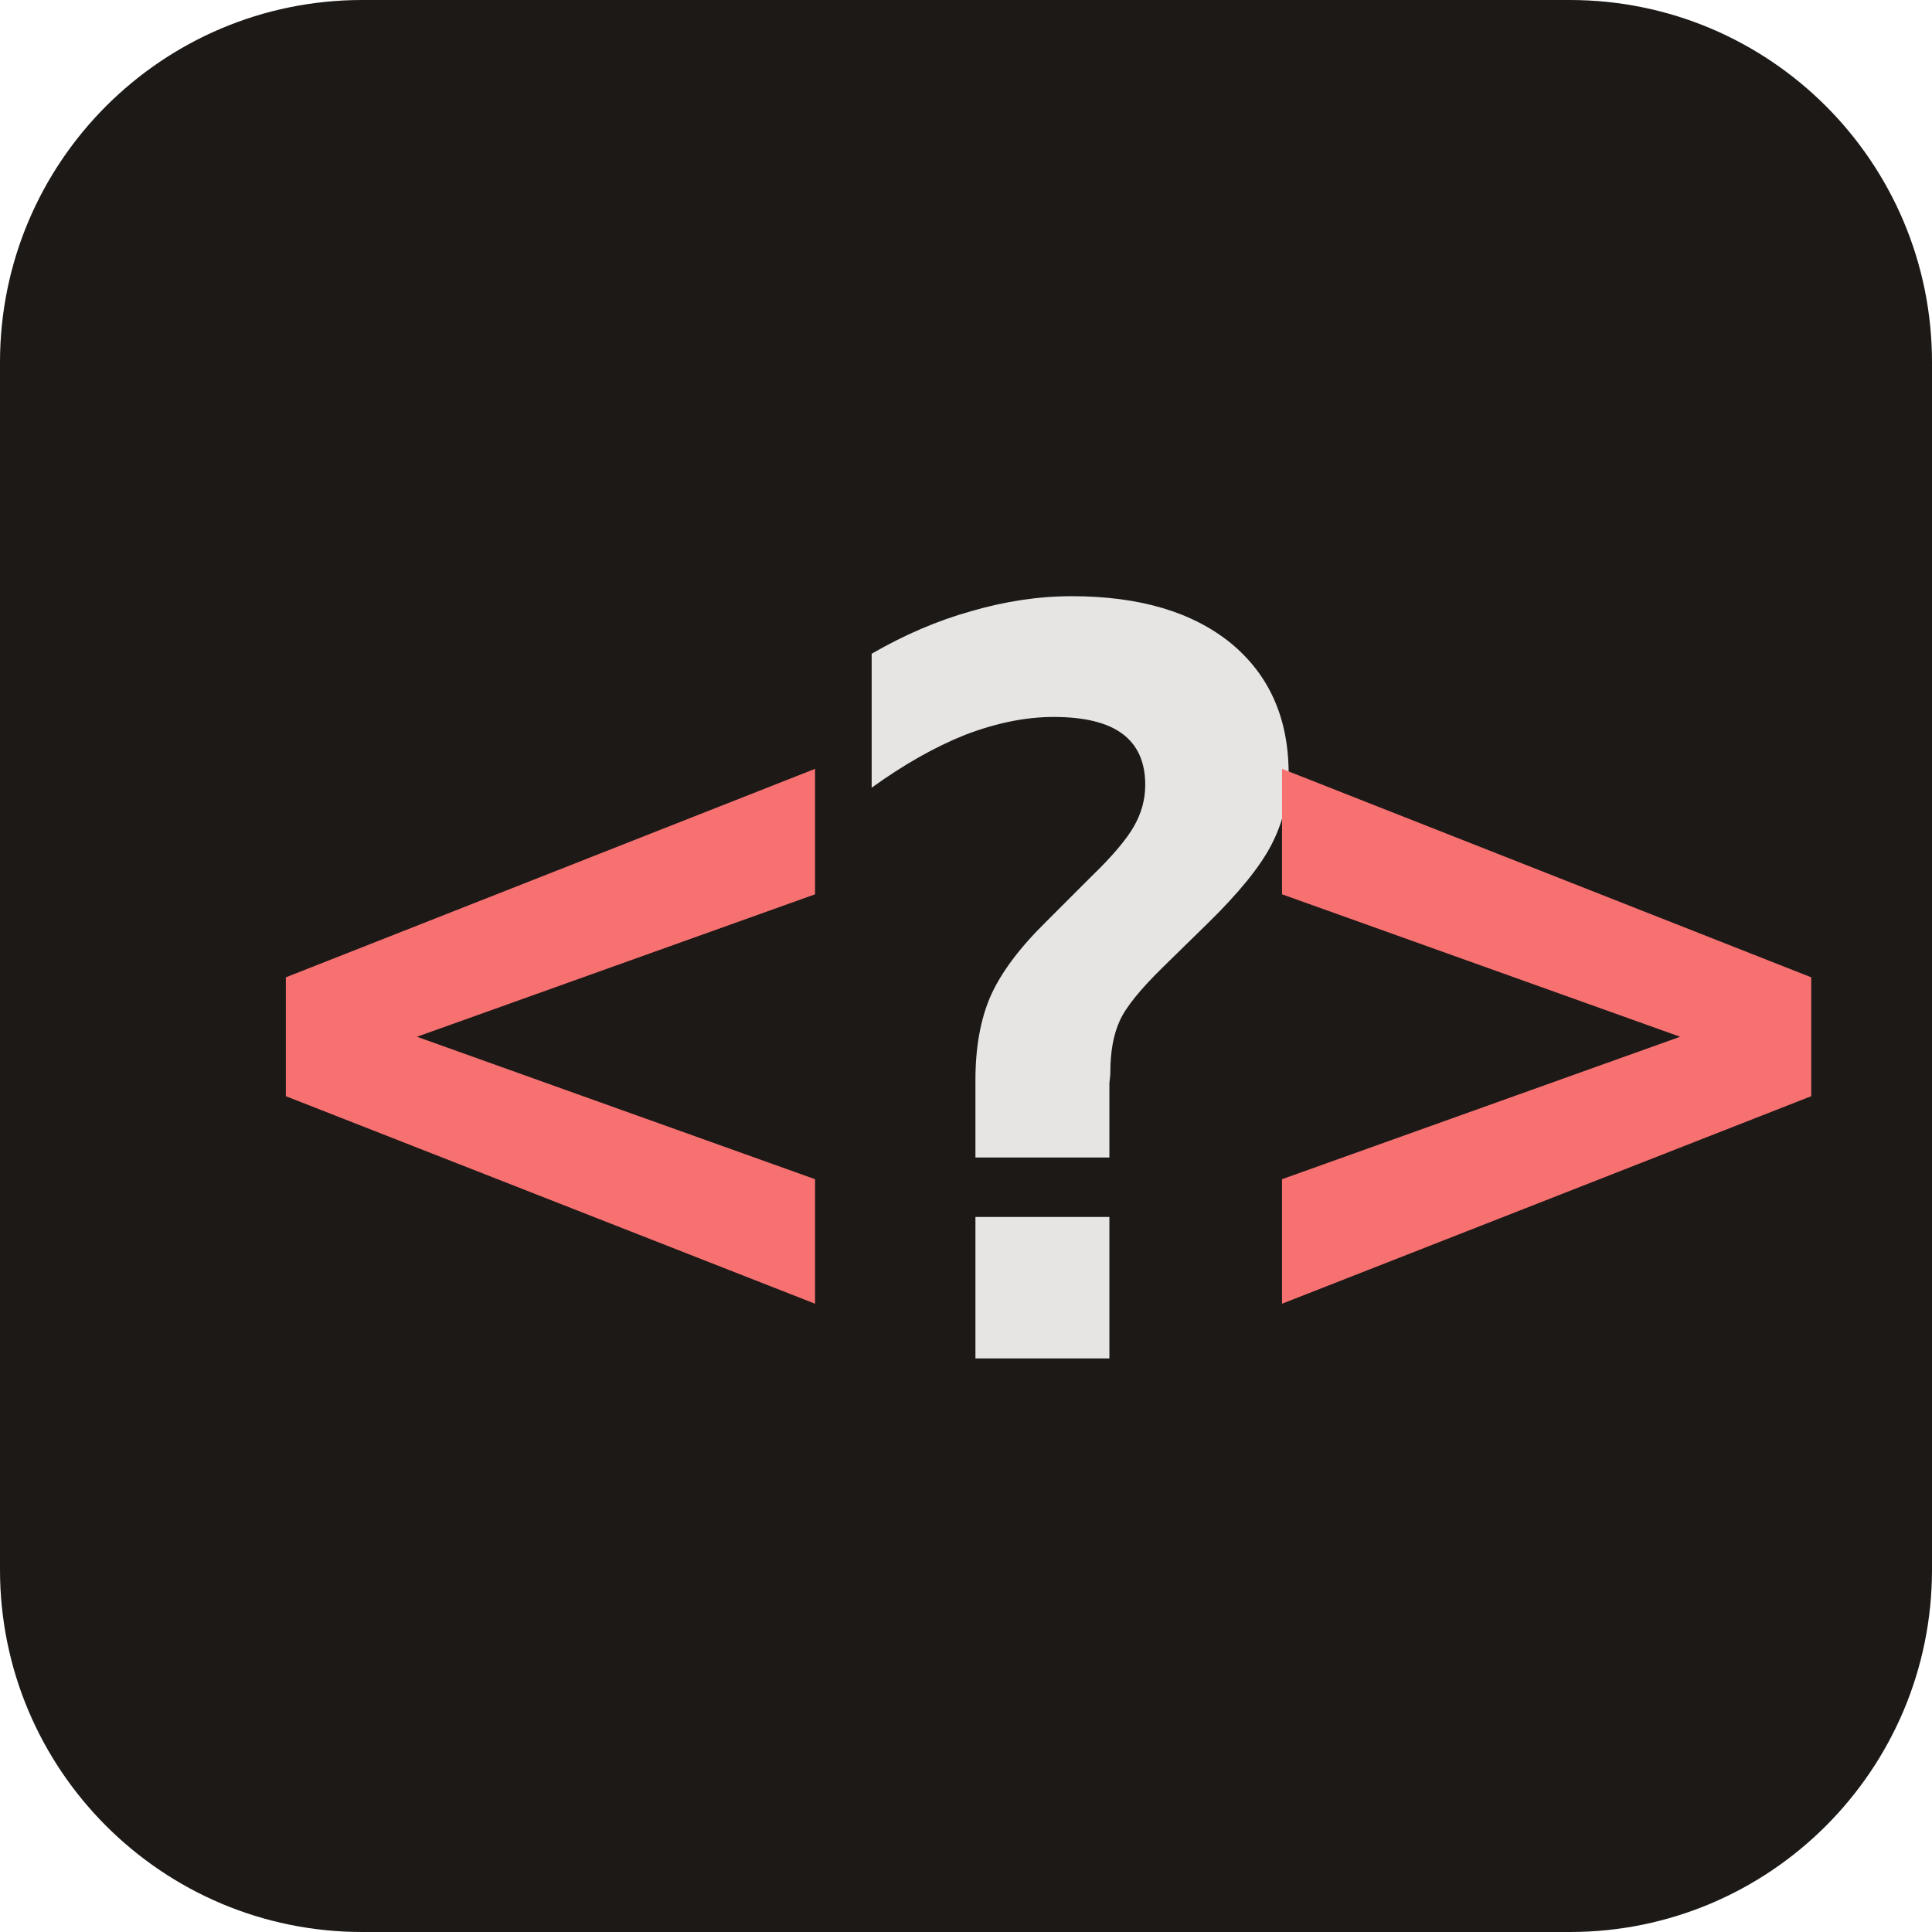
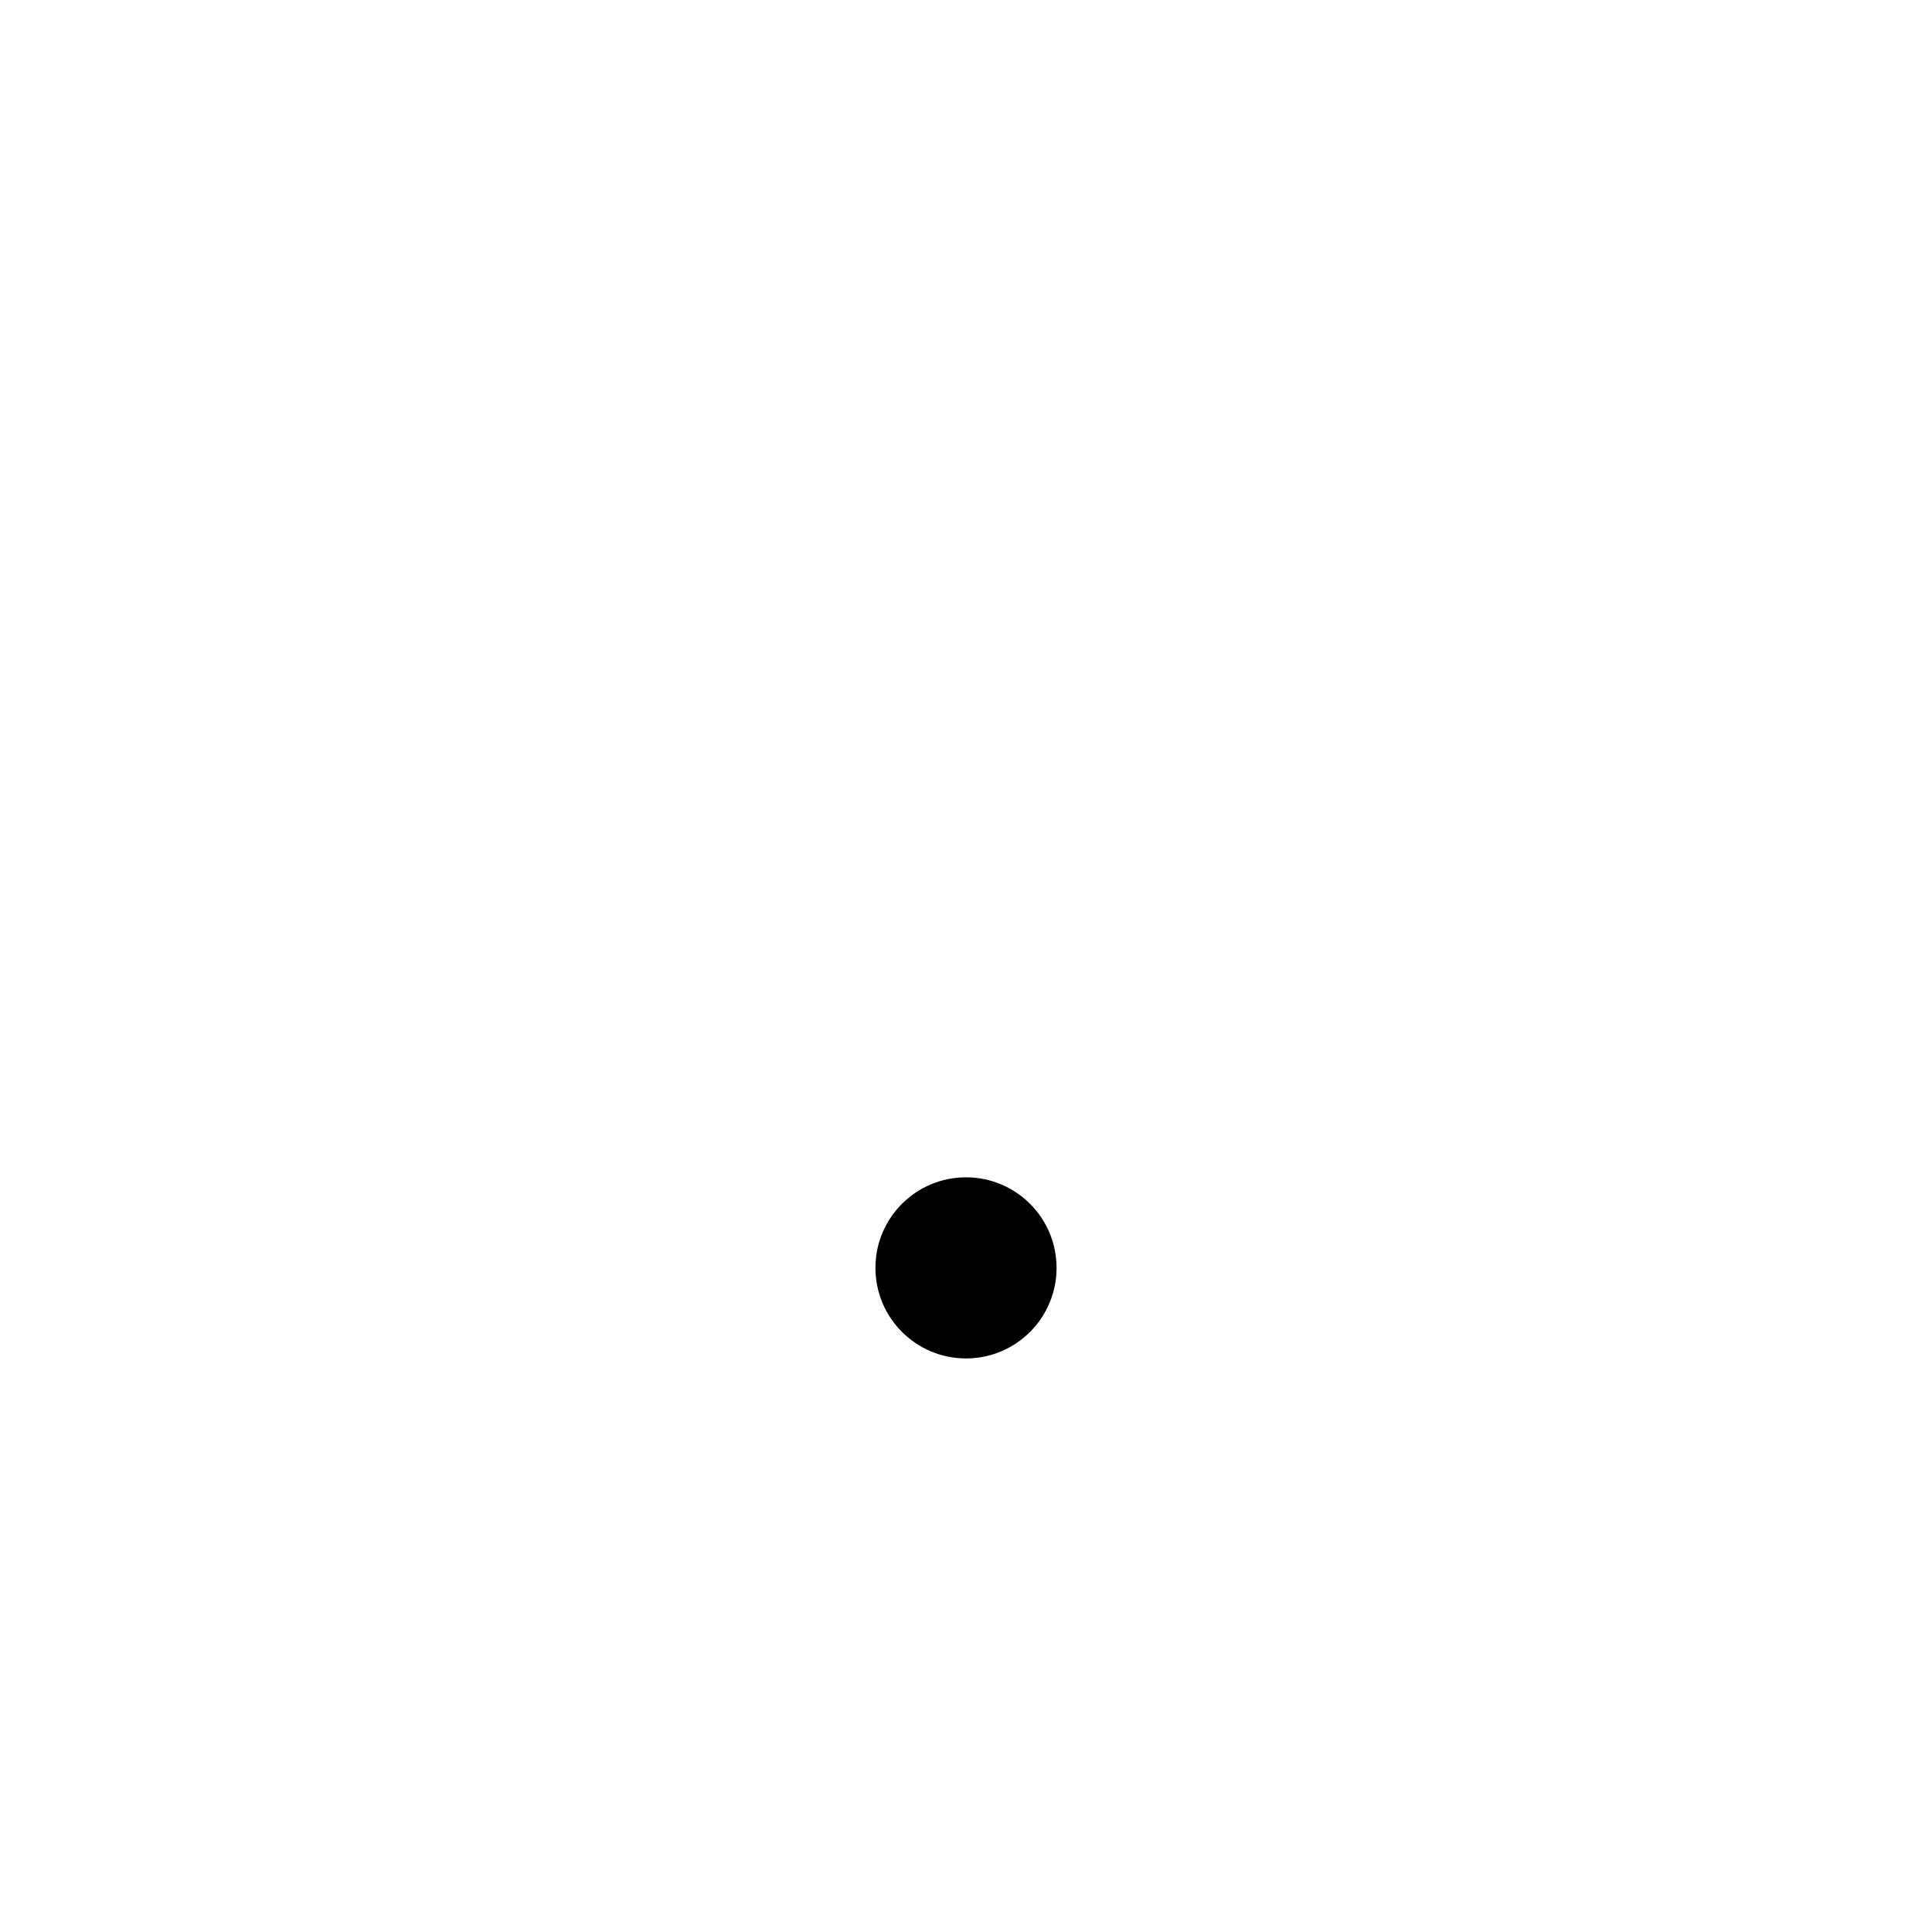
<svg xmlns="http://www.w3.org/2000/svg" viewBox="0 0 32 32">
-   <rect width="32" height="32" rx="6" fill="#1C1917" />
-   <text x="4" y="22.5" font-family="monospace" font-weight="700" font-size="17" fill="#f87171">&lt;</text>
-   <text x="12.5" y="22.5" font-family="monospace" font-weight="700" font-size="17" fill="#e7e5e4">?</text>
-   <text x="20.5" y="22.5" font-family="monospace" font-weight="700" font-size="17" fill="#f87171">&gt;</text>
+   <style>
+     @media (prefers-color-scheme: dark) {
+       .bracket { stroke: #78716c; }
+       .q-stroke { stroke: #fafaf9; }
+       .q-dot { fill: #fafaf9; }
+     }
+     @media (prefers-color-scheme: light) {
+       .bracket { stroke: #a8a29e; }
+       .q-stroke { stroke: #1c1917; }
+       .q-dot { fill: #1c1917; }
+     }
+   </style>
+   <path class="bracket" d="M9 6.5 L3 16 L9 25.5" stroke-width="2" stroke-linecap="round" stroke-linejoin="round" fill="none" />
+   <path class="bracket" d="M23 6.5 L29 16 L23 25.5" stroke-width="2" stroke-linecap="round" stroke-linejoin="round" fill="none" />
+   <path class="q-stroke" d="M13.5 11.5 Q13.5 8.5 16 8.5 Q18.5 8.5 18.5 11 Q18.5 13 16 14.5 L16 17" stroke-width="2.5" stroke-linecap="round" stroke-linejoin="round" fill="none" />
+   <circle class="q-dot" cx="16" cy="21" r="1.5" />
</svg>
